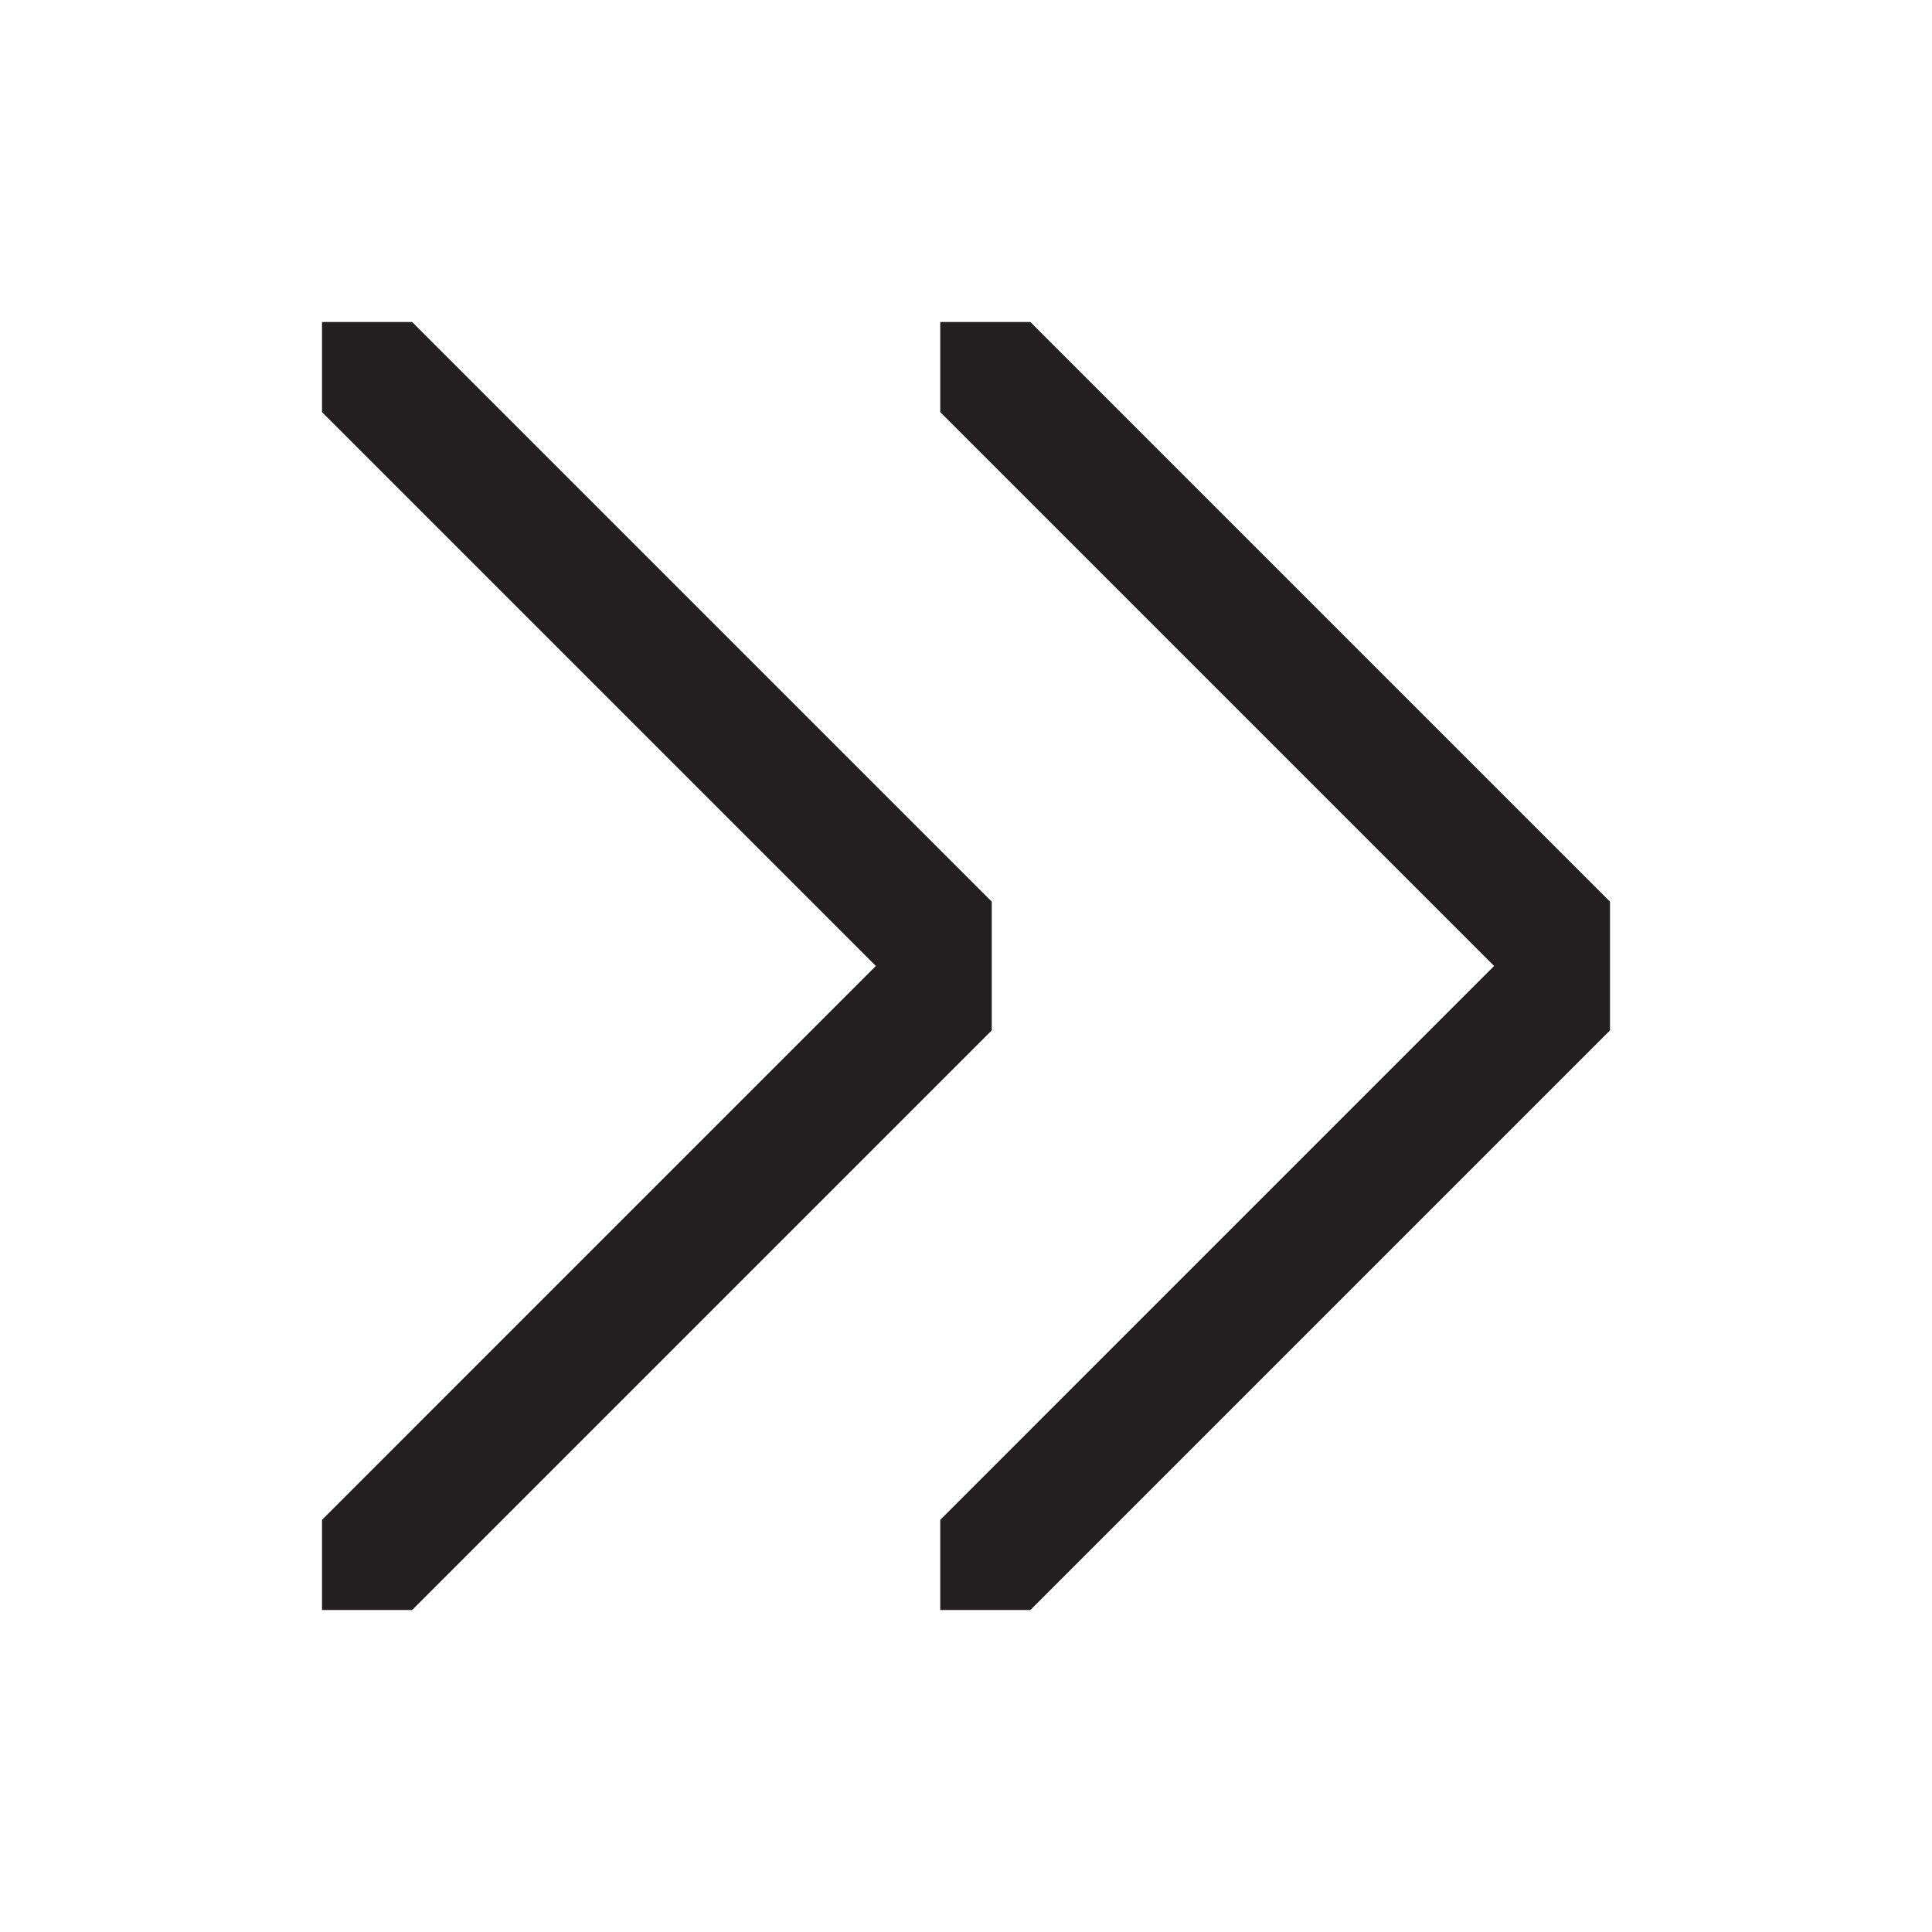
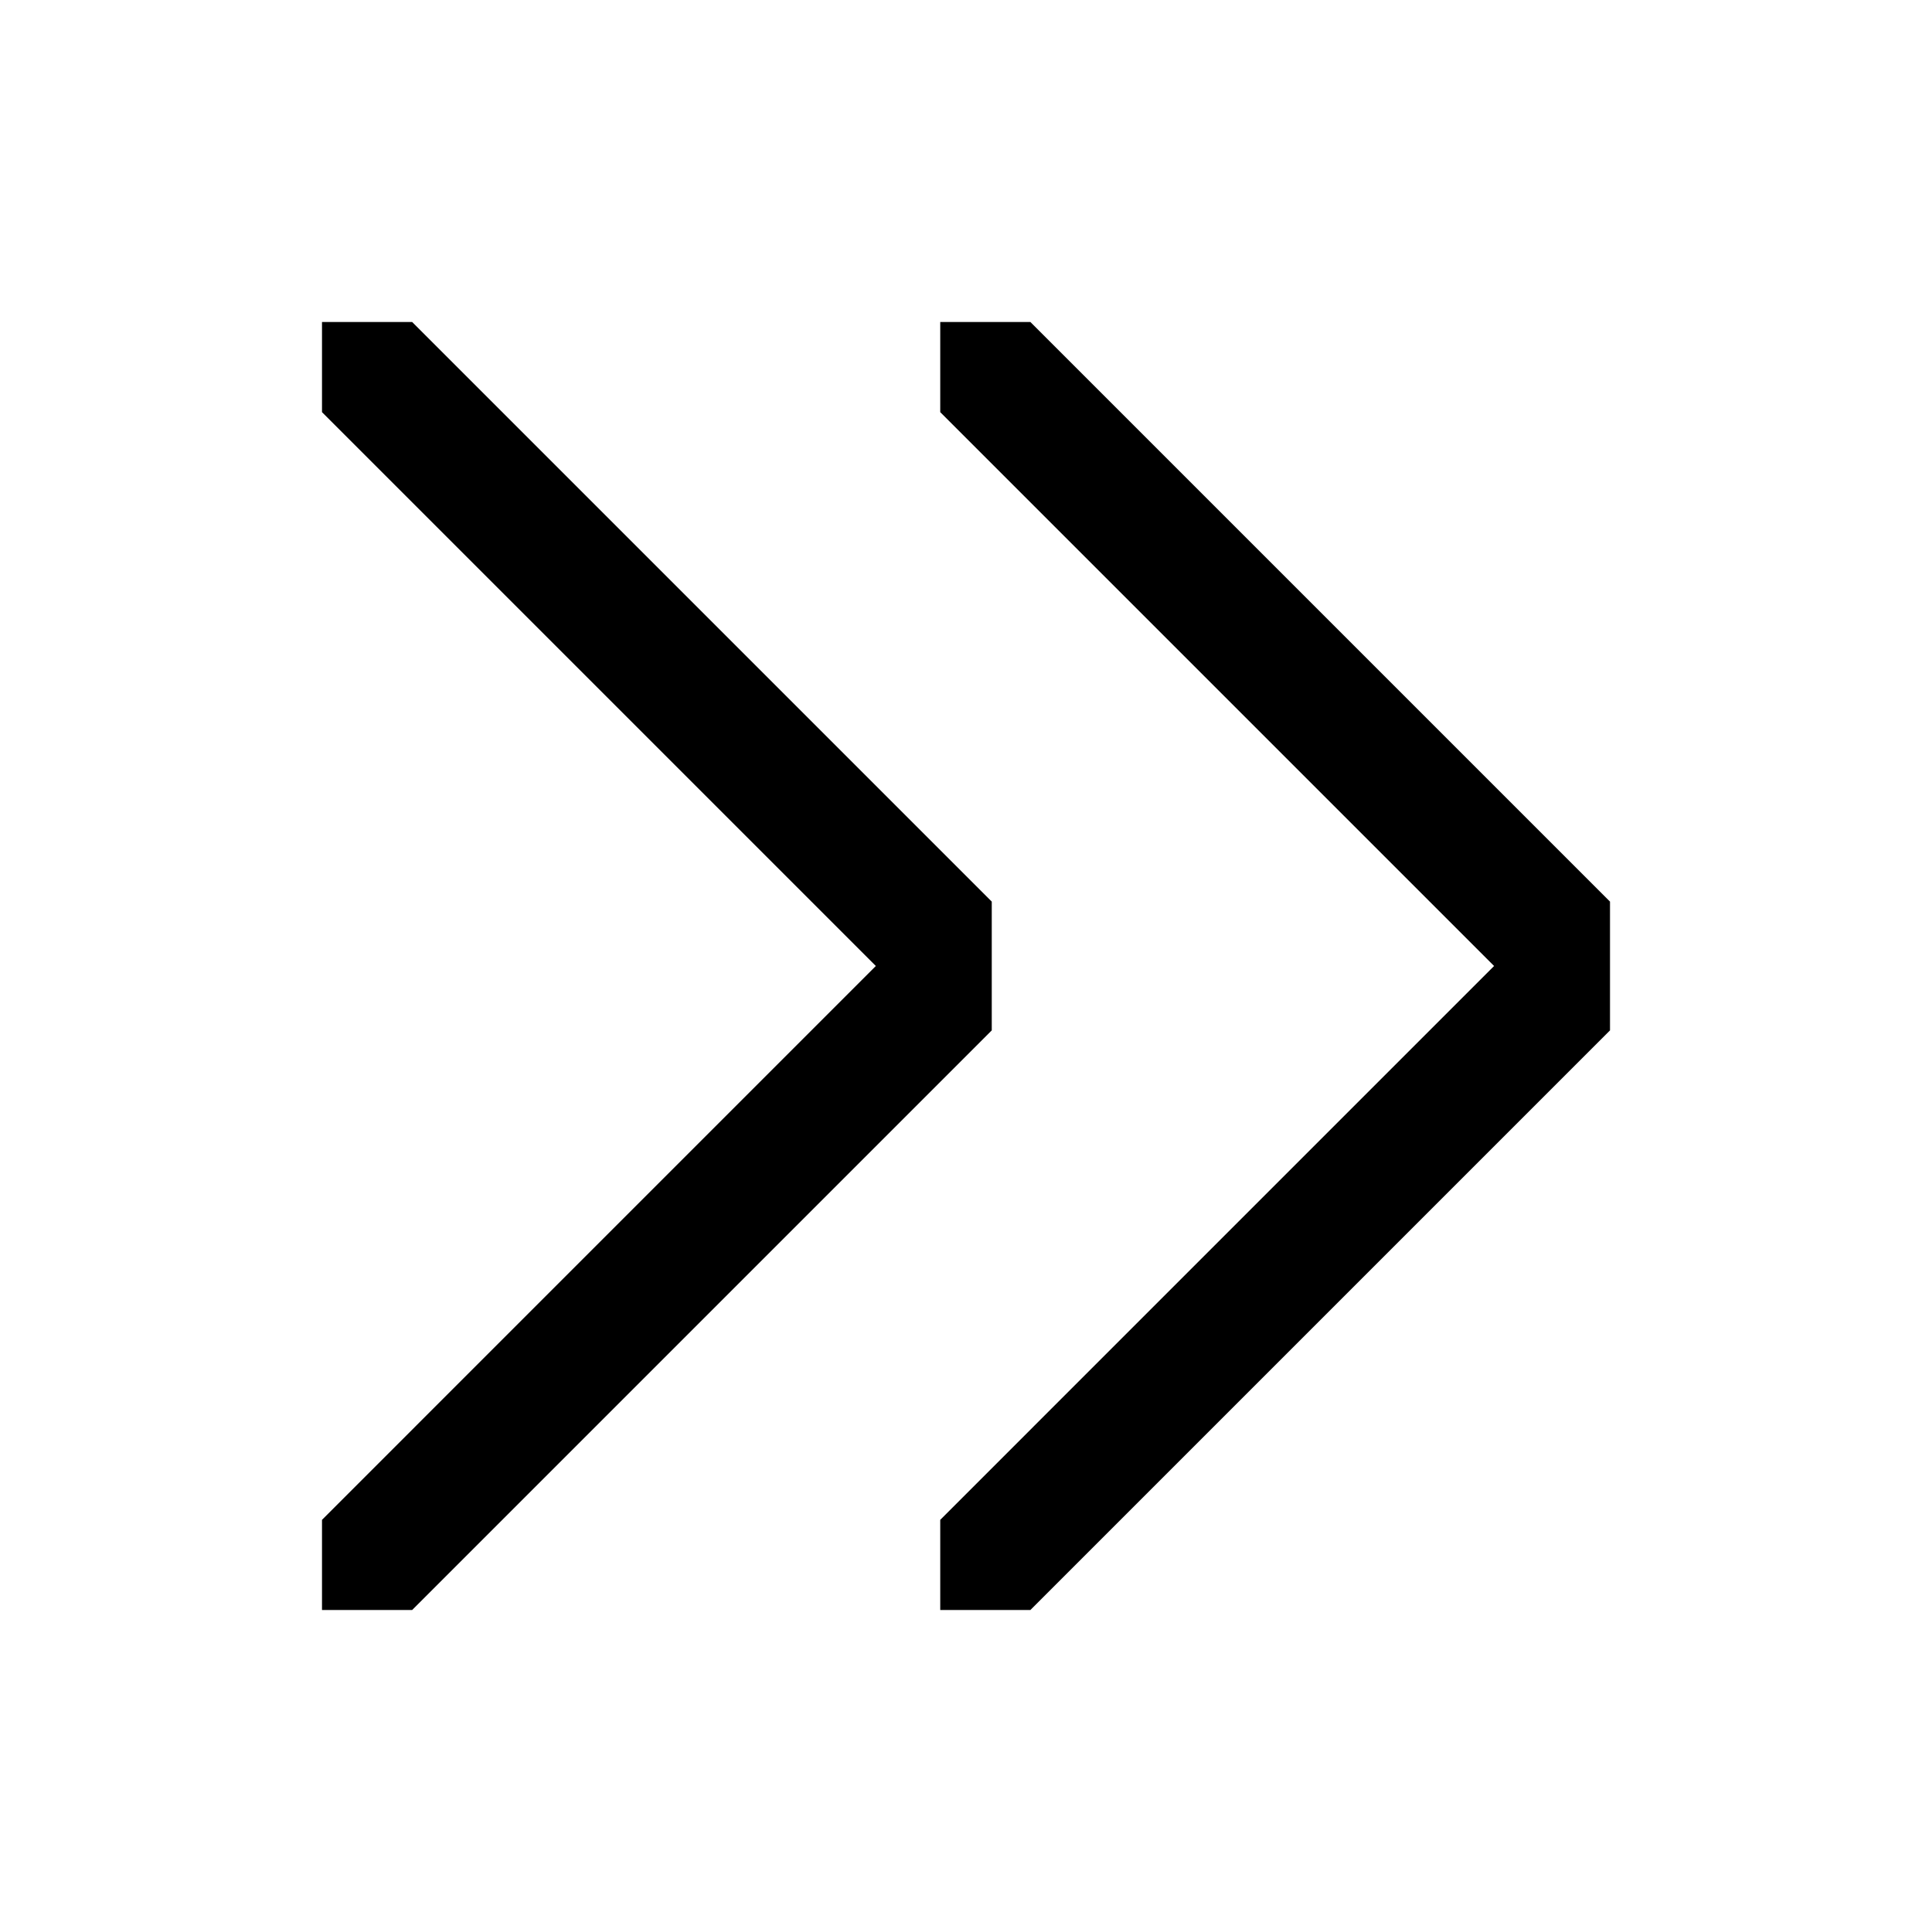
<svg xmlns="http://www.w3.org/2000/svg" version="1.1" id="Layer_1" x="0px" y="0px" viewBox="0 0 30 30" style="enable-background:new 0 0 30 30;" xml:space="preserve">
-   <style type="text/css">
- 	.st0{fill:#231F20;}
- </style>
-   <path class="st0" d="M15.4,16c-2.5,2.5-9,9-9,9H5v-1.4l8.6-8.6L5,6.4V5h1.4l9,9V16z" />
-   <path class="st0" d="M25,16c-2.5,2.5-9,9-9,9h-1.4v-1.4l8.6-8.6l-8.6-8.6V5H16l9,9V16z" />
+   <path fill="currentColor" d="M15.4,16c-2.5,2.5-9,9-9,9H5v-1.4l8.6-8.6L5,6.4V5h1.4l9,9V16z" />
+   <path fill="currentColor" d="M25,16c-2.5,2.5-9,9-9,9h-1.4v-1.4l8.6-8.6l-8.6-8.6V5H16l9,9V16z" />
</svg>
